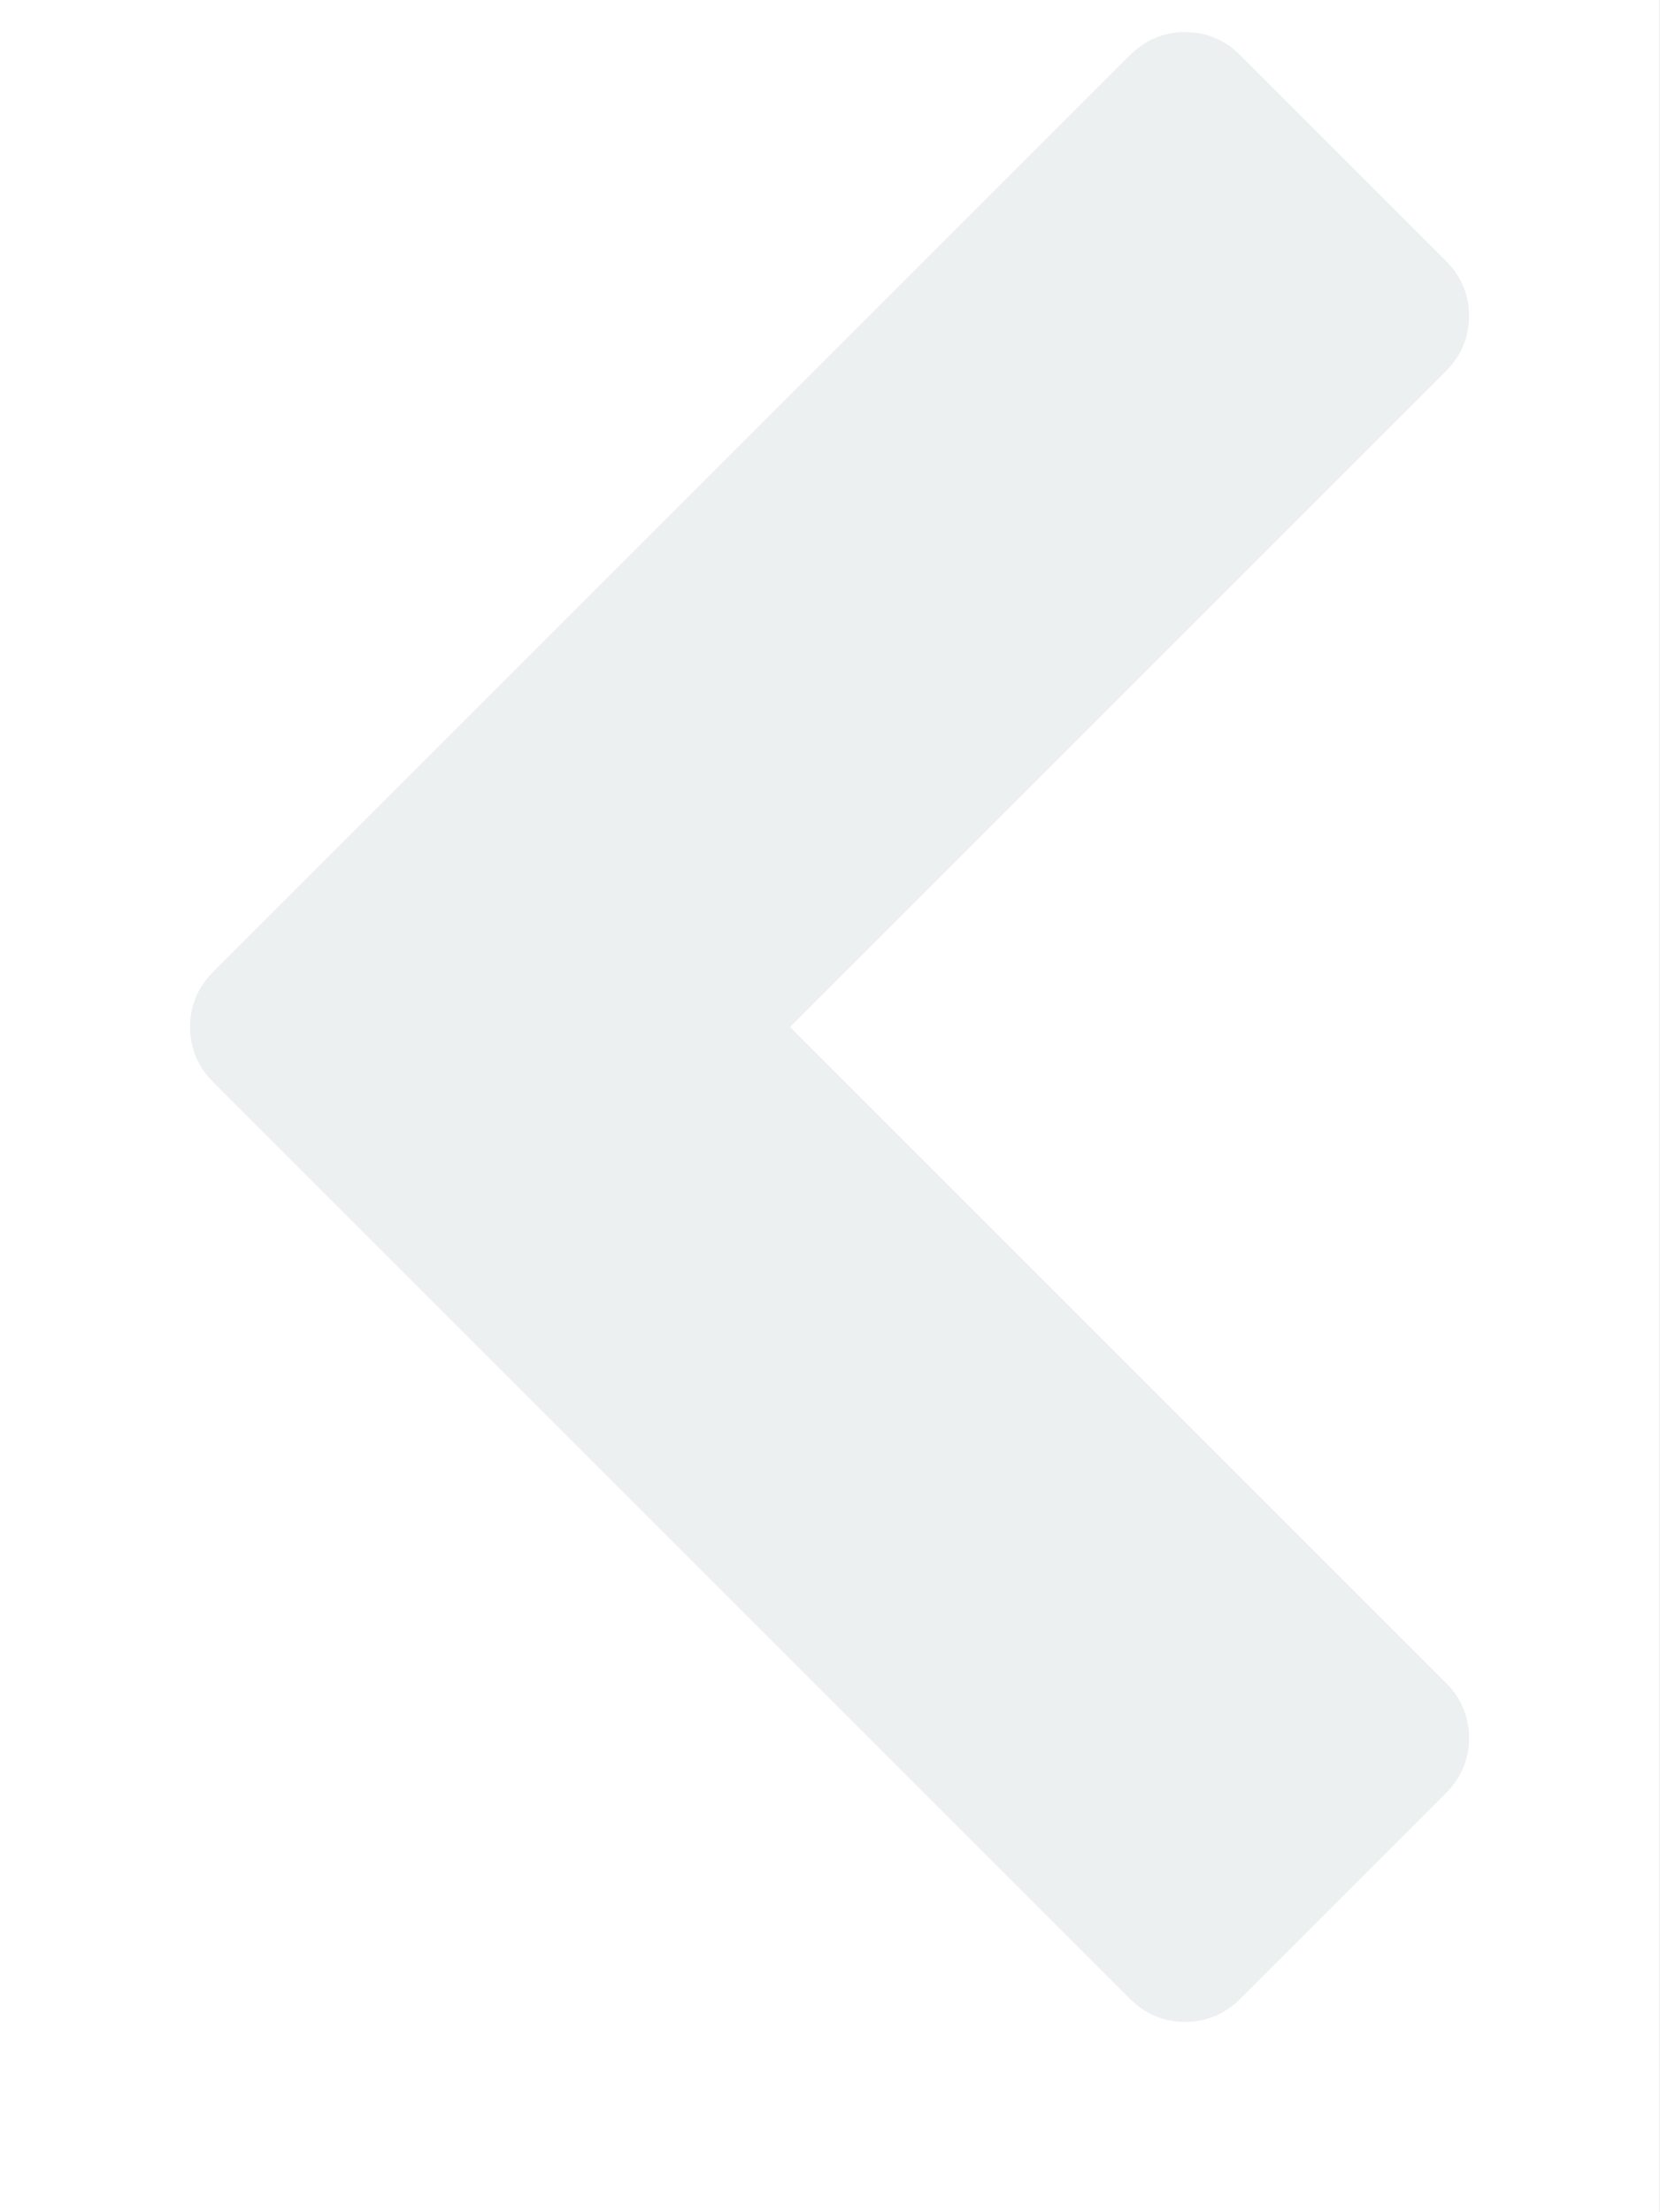
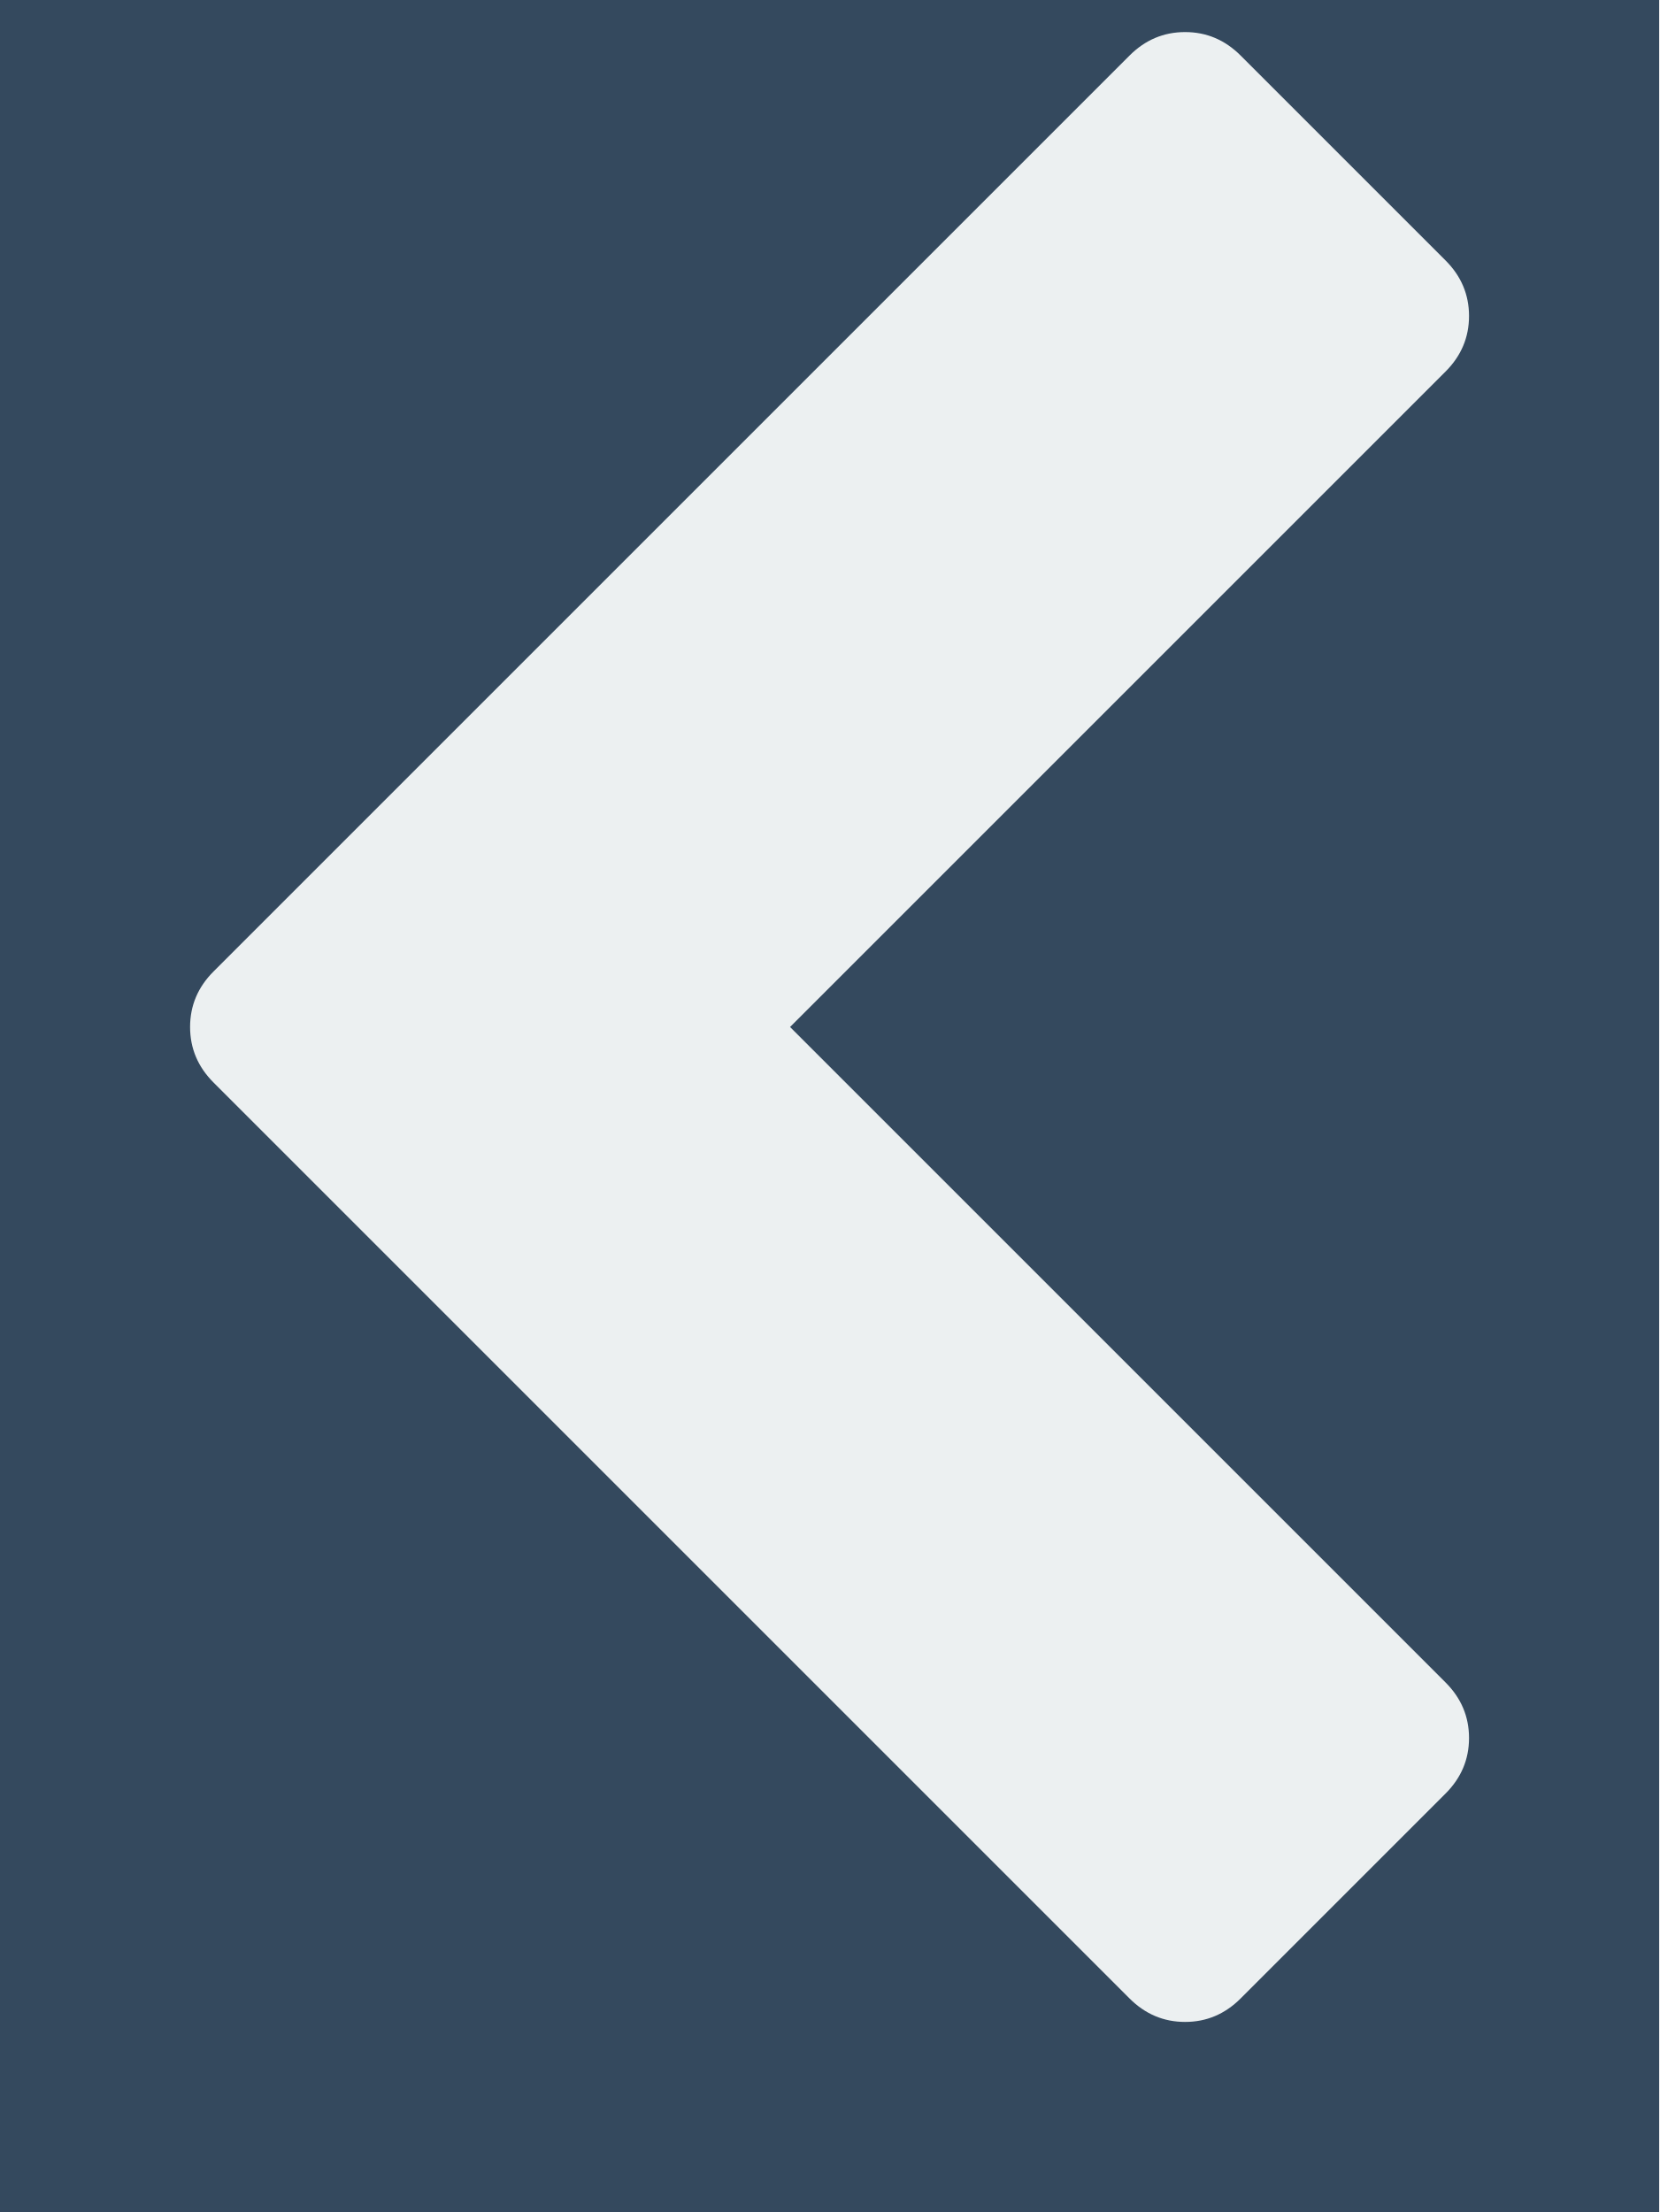
<svg xmlns="http://www.w3.org/2000/svg" version="1.1" width="21" height="28" viewBox="0 0 21 28">
-   <rect fill="#fff" x="0" y="0" width="21" height="28" />
+   <rect fill="#34495e" x="0" y="0" width="21" height="28" />
  <path fill="#ecf0f1" d="M18.297 4.703l-8.297 8.297 8.297 8.297q0.297 0.297 0.297 0.703t-0.297 0.703l-2.594 2.594q-0.297 0.297-0.703 0.297t-0.703-0.297l-11.594-11.594q-0.297-0.297-0.297-0.703t0.297-0.703l11.594-11.594q0.297-0.297 0.703-0.297t0.703 0.297l2.594 2.594q0.297 0.297 0.297 0.703t-0.297 0.703z" />
</svg>
